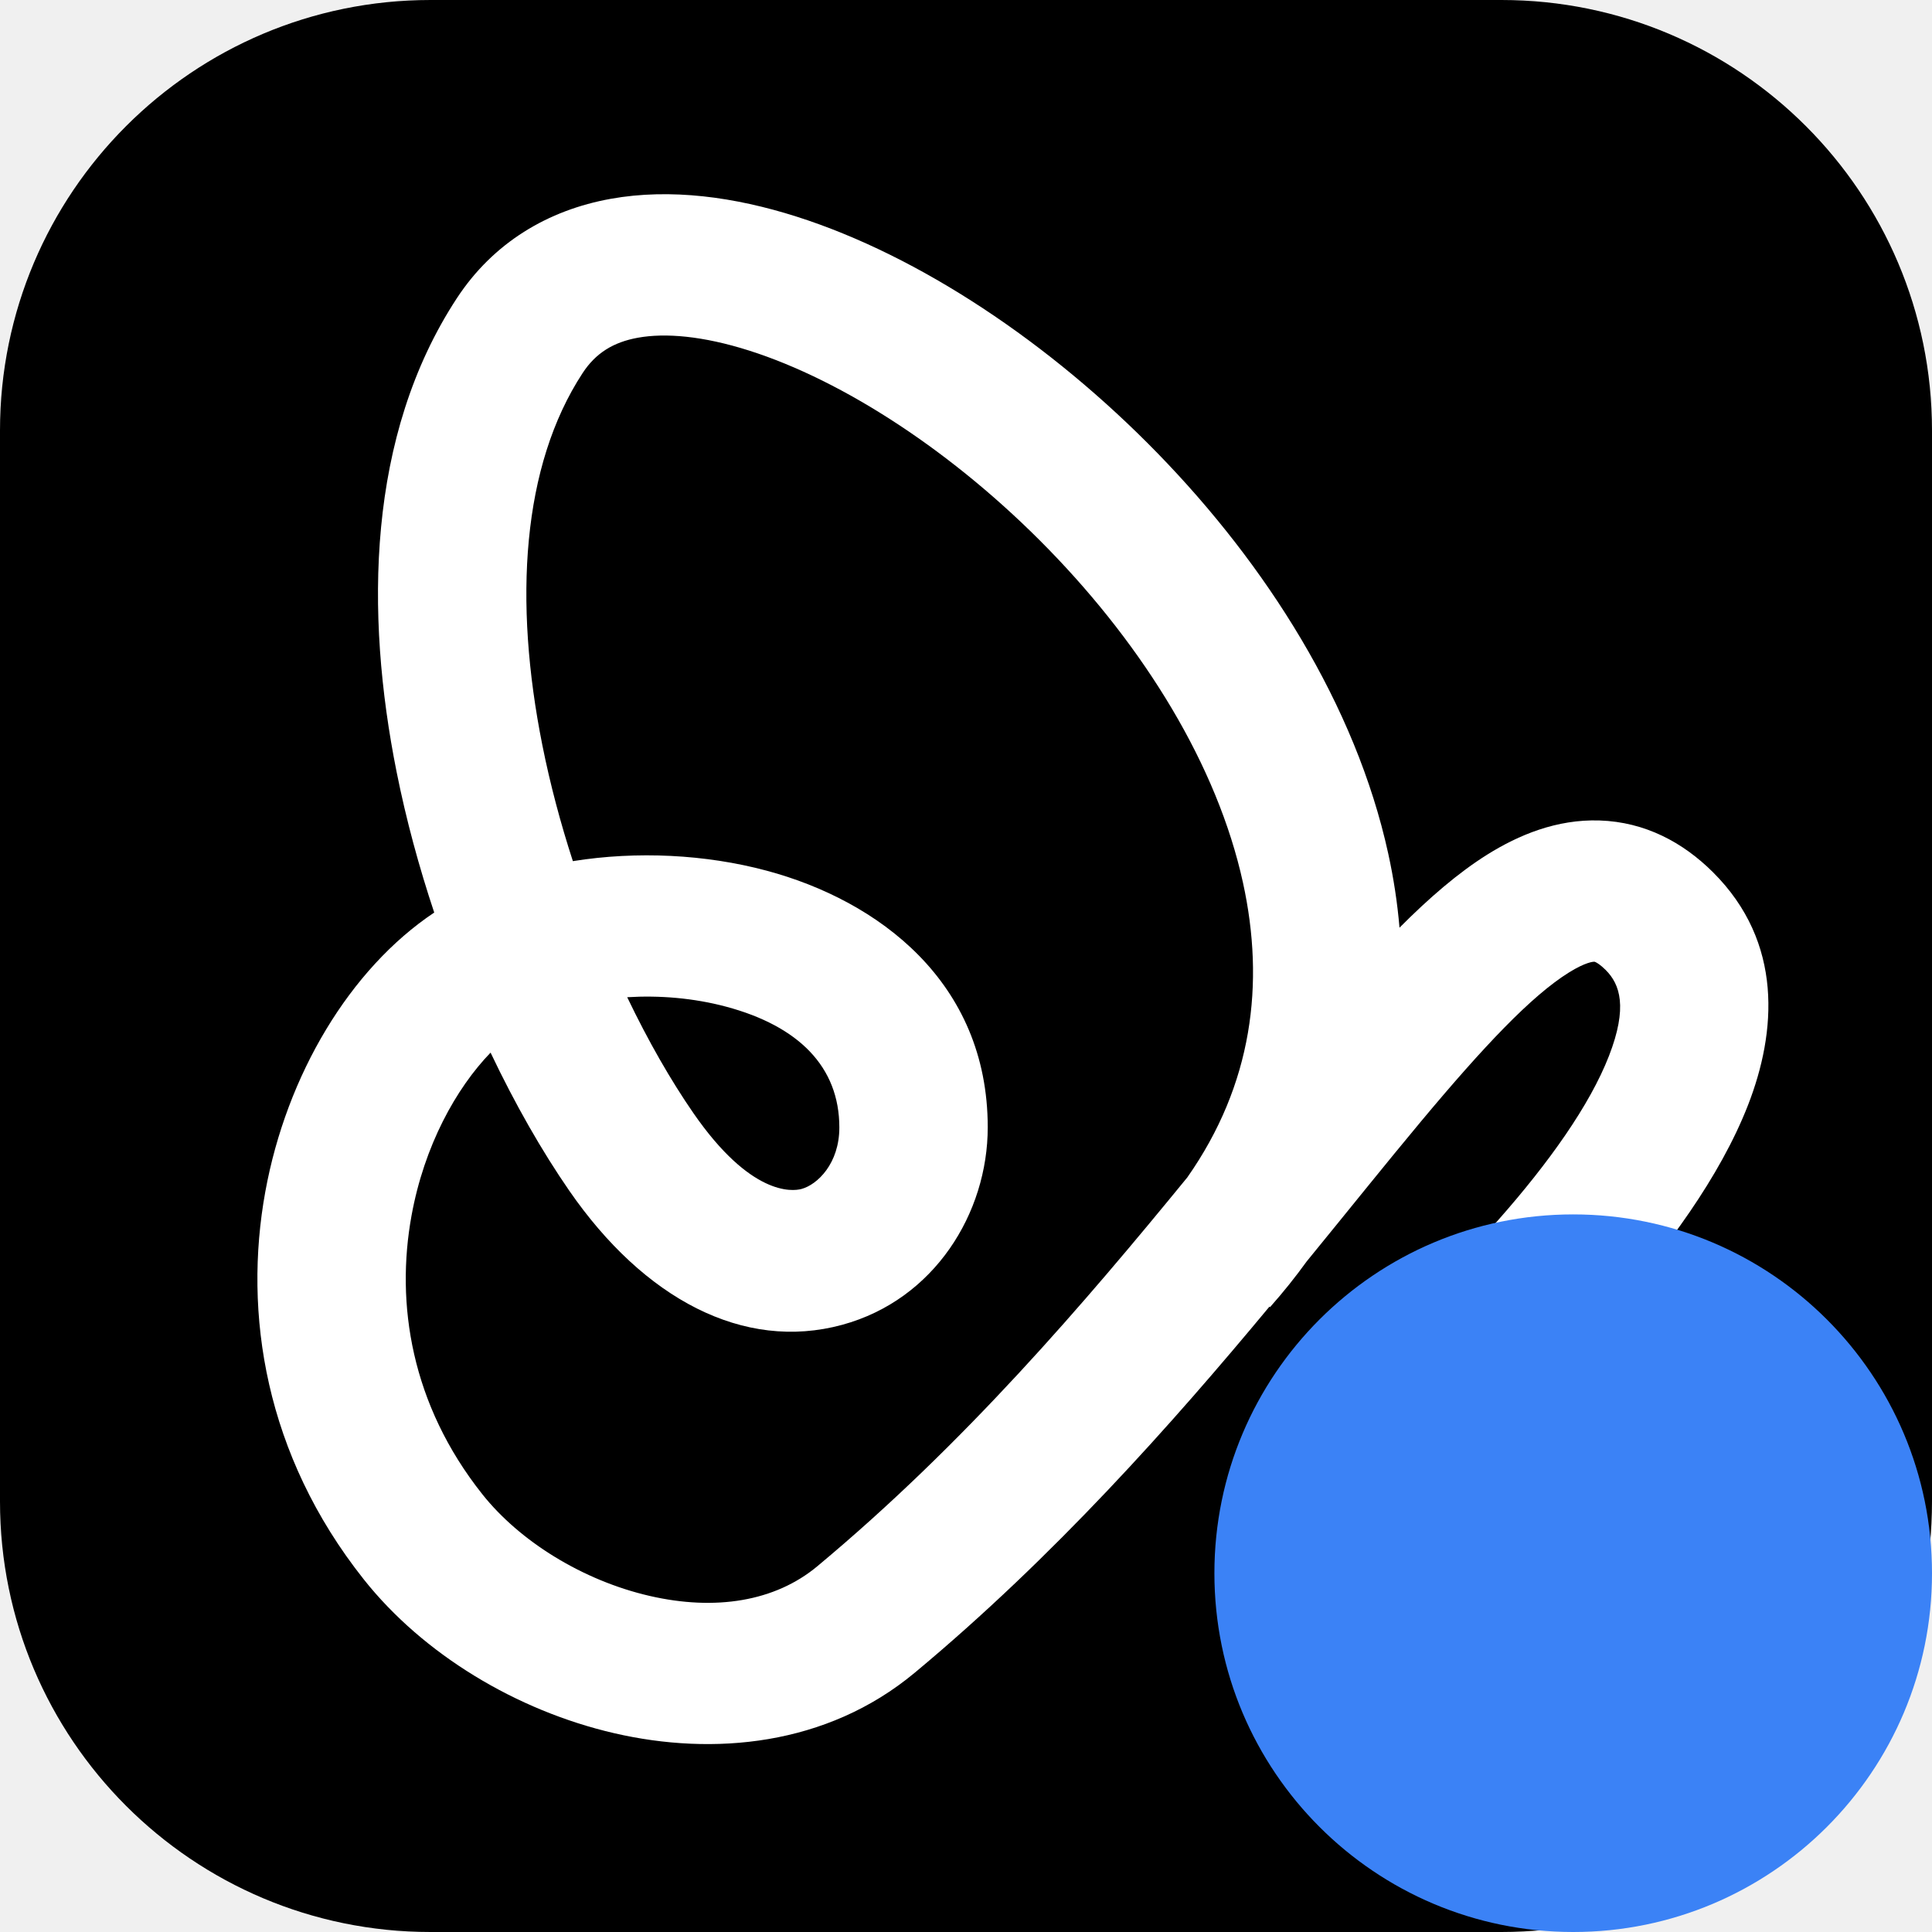
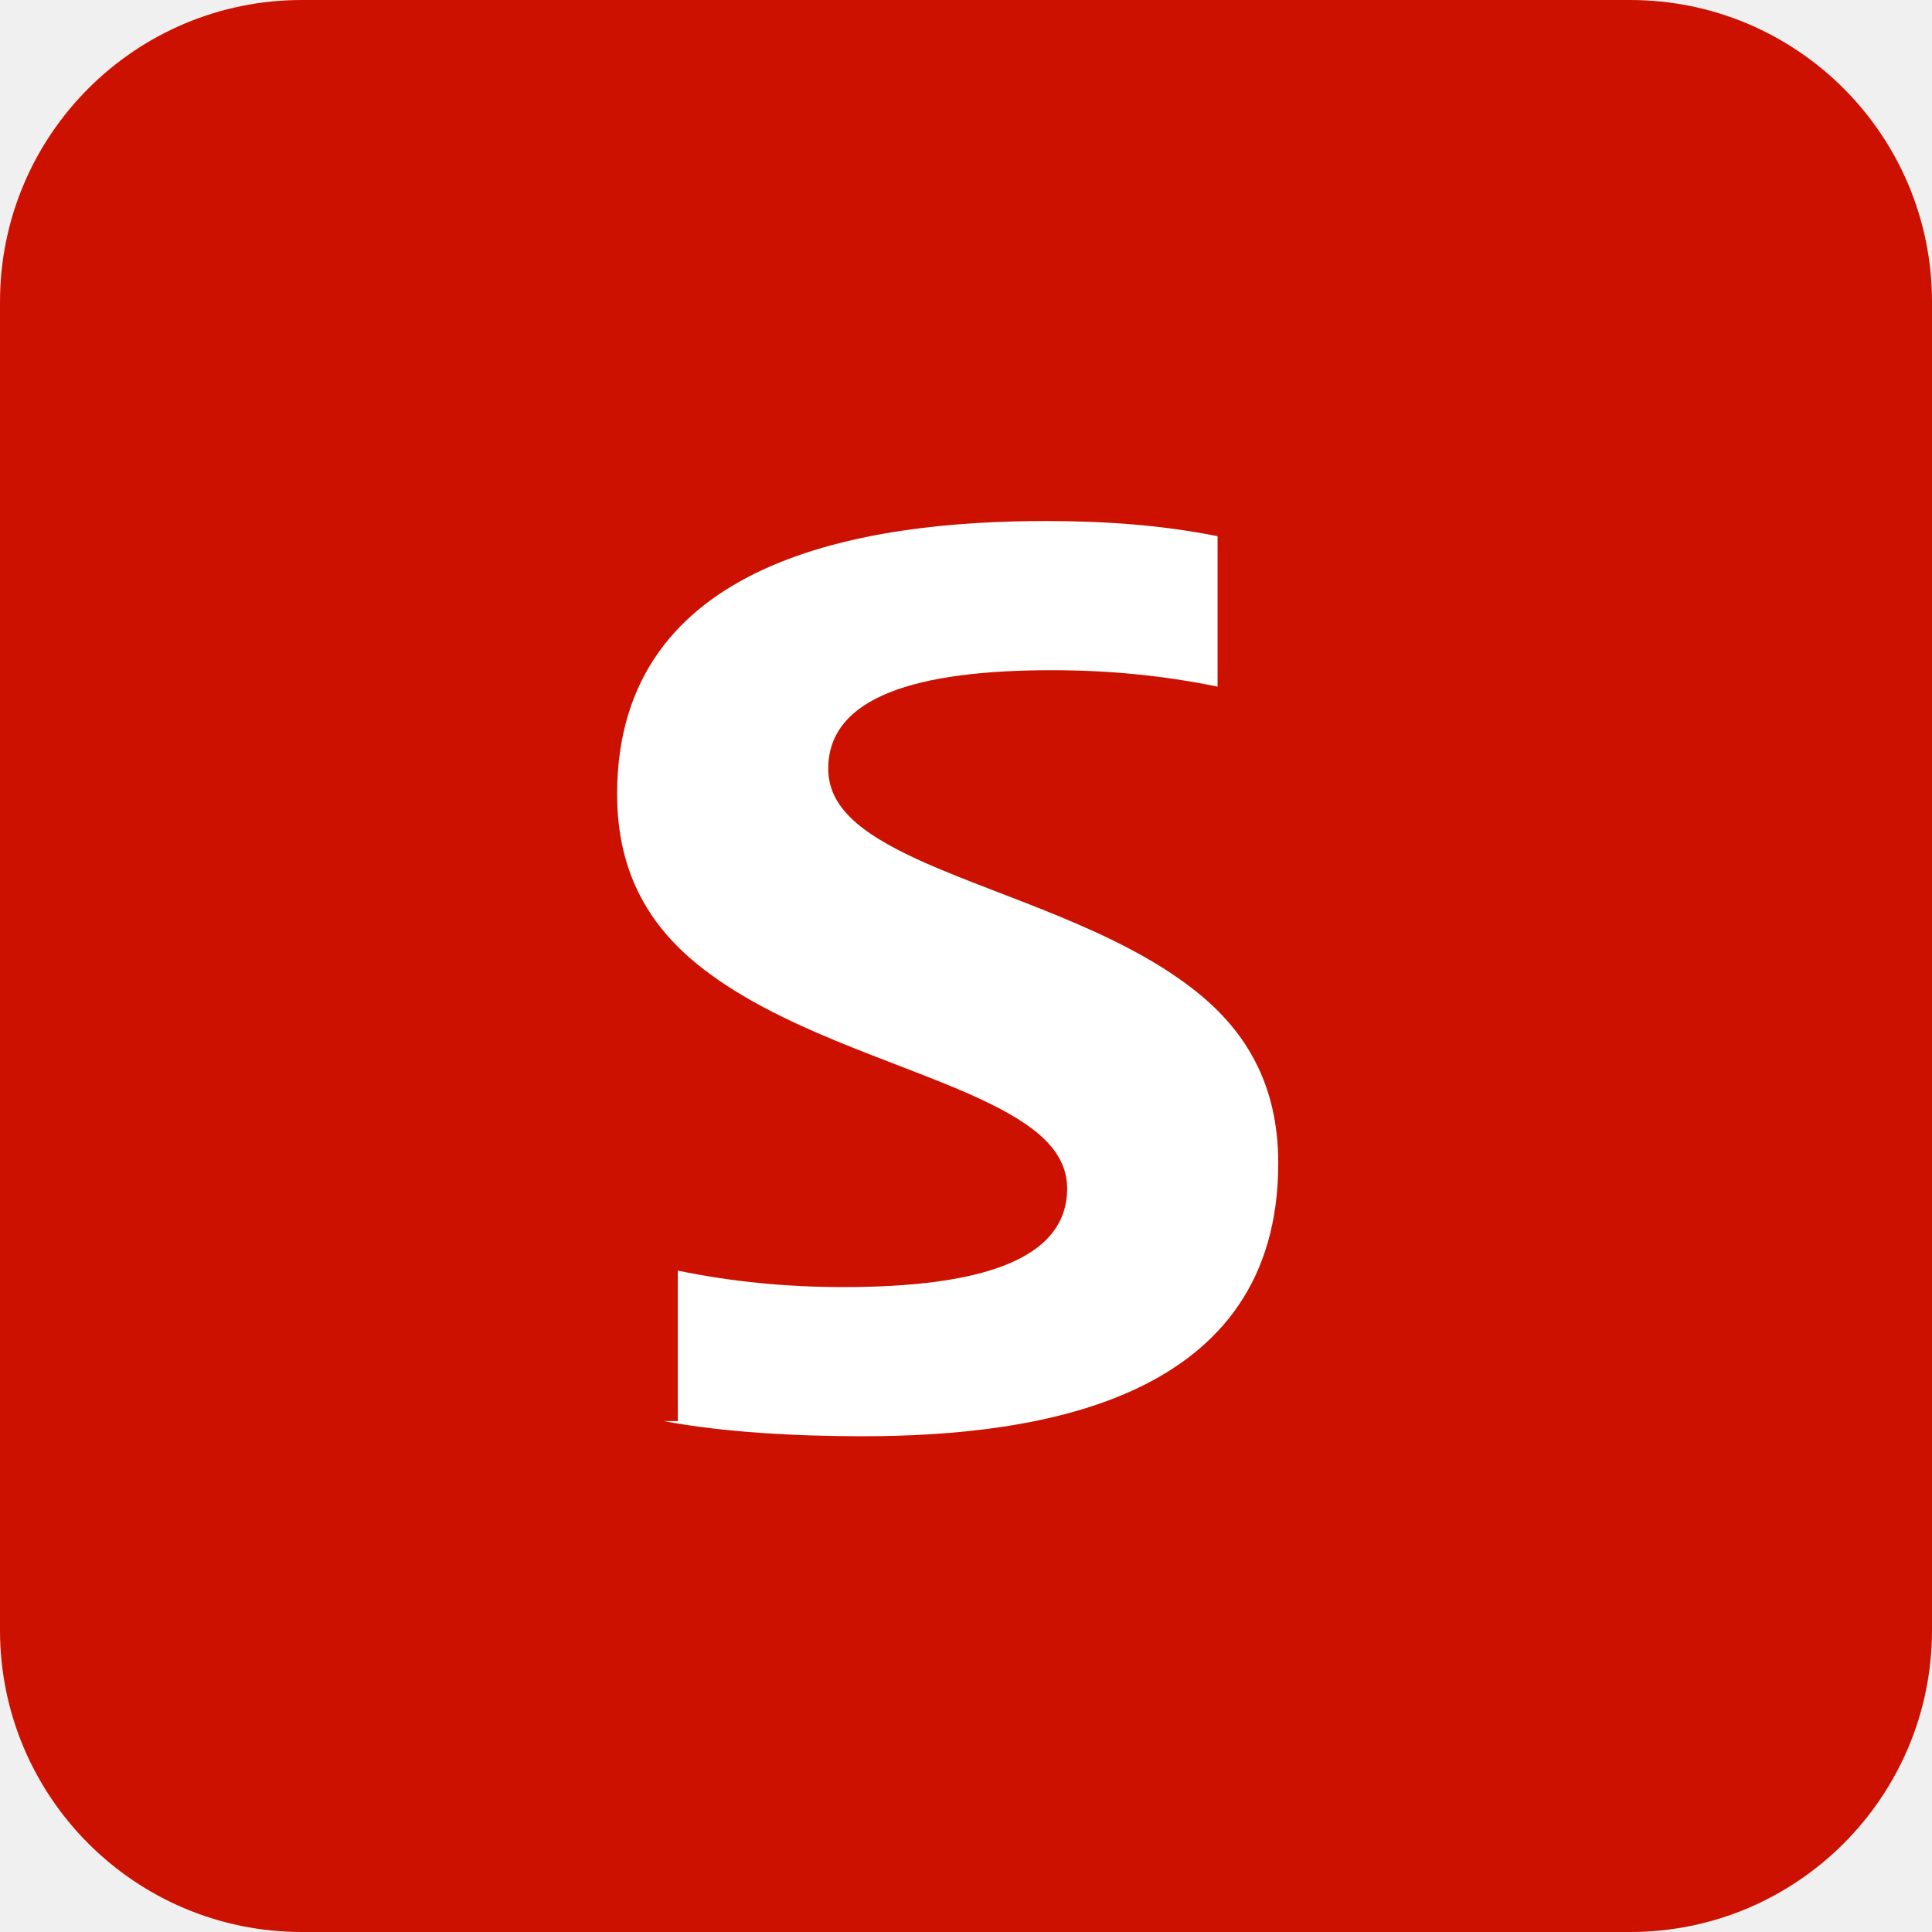
- <svg xmlns="http://www.w3.org/2000/svg" width="48" height="48" viewBox="0 0 700 700" fill="none">
-   <rect width="700" height="700" rx="156" fill="black" />
-   <path transform="translate(350,350) scale(1.05) translate(-350,-350)" d="M291.495 91.399C333.897 104.892 379.155 135.075 416.229 173.191C453.389 211.394 484.429 259.725 495.708 311.251C497.555 319.693 498.865 328.216 499.586 336.776C509.755 326.554 519.867 317.815 529.89 311.547C540.647 304.821 553.808 299.297 568.641 299.785C584.29 300.299 597.395 307.326 607.747 317.632C632.173 341.947 629.612 372.898 619.872 397.936C610.185 422.833 591.557 447.826 572.732 469.124C553.591 490.78 532.713 510.308 516.779 524.318C508.775 531.355 501.936 537.073 497.07 541.052C494.635 543.043 492.689 544.603 491.334 545.679C490.657 546.217 490.126 546.635 489.756 546.926C489.571 547.071 489.425 547.184 489.321 547.265C489.269 547.305 489.227 547.338 489.196 547.362C489.181 547.374 489.168 547.385 489.157 547.393C489.153 547.397 489.147 547.401 489.144 547.403C489.134 547.4 488.837 547.06 473.001 528.499L489.135 547.411C478.157 555.911 462.033 554.334 453.122 543.89C444.213 533.448 445.887 518.094 456.861 509.592C456.863 509.591 456.865 509.588 456.869 509.586C456.88 509.577 456.902 509.561 456.933 509.536C456.997 509.487 457.101 509.404 457.245 509.292C457.533 509.066 457.979 508.715 458.569 508.247C459.749 507.31 461.506 505.901 463.742 504.073C468.216 500.414 474.589 495.088 482.073 488.508C497.114 475.284 516.315 457.282 533.578 437.75C551.157 417.862 565.26 398.01 571.859 381.048C578.403 364.227 575.681 356.302 570.724 351.367C568.928 349.579 567.744 348.902 567.267 348.676C566.888 348.496 566.811 348.52 566.804 348.52C566.605 348.513 563.971 348.537 557.953 352.3C545.161 360.299 528.815 377.492 506.807 403.867C494.927 418.106 481.871 434.435 467.547 451.957C463.709 457.28 459.503 462.538 454.91 467.717L454.702 467.549C420.808 508.347 380.37 553.856 332.335 593.848C301.853 619.226 262.656 622.597 228.642 614.743C194.834 606.936 162.658 587.448 142.217 561.686C108.054 518.631 100.57 469.801 108.223 427.836C115.56 387.606 137.391 351.005 166.502 331.557C161.248 315.813 156.813 299.49 153.519 283.013C142.593 228.368 143.239 167.031 174.28 119.619C186.922 100.31 205.846 89.153 227.387 85.277C248.1 81.55 270.278 84.648 291.495 91.399ZM378.642 206.356C345.773 172.563 307.463 147.917 275.208 137.654C259.096 132.527 246.171 131.514 236.828 133.195C228.314 134.727 222.227 138.497 217.721 145.38C196.712 177.468 193.858 224.004 203.82 273.827C206.532 287.394 210.127 300.834 214.345 313.817C236.45 310.276 260.156 311.463 281.22 317.11C319.621 327.403 357.501 355.419 357.501 405.654C357.501 435.255 339.111 465.136 307.278 473.815C273.211 483.103 238.854 464.822 213.105 427.541C203.716 413.947 194.443 397.766 185.947 379.89C174.028 392.223 163.08 411.953 158.673 436.118C153.128 466.518 158.514 501.286 183.085 532.253C195.993 548.522 217.742 562.031 240.771 567.349C263.594 572.619 284.147 569.24 298.664 557.154C349.383 514.927 390.709 466.547 426.366 422.952C448.879 390.86 453.195 356.06 445.578 321.265C436.703 280.718 411.425 240.06 378.642 206.356ZM306.296 405.722C306.296 384.769 292.223 370.736 267.284 364.051C256.012 361.03 244.156 360.087 233.095 360.771C240.361 375.935 248.168 389.513 255.897 400.704C275.647 429.298 289.989 427.822 293.247 426.934C298.737 425.437 306.296 418.161 306.296 405.722Z" fill="white" />
-   <circle cx="570" cy="570" r="130" fill="#3b82f6" />
+ <svg xmlns="http://www.w3.org/2000/svg" viewBox="0 0 512 512" width="512" height="512">
+   <rect width="512" height="512" rx="80" ry="80" fill="#CC1100" />
+   <path transform="translate(163.88,376.60) scale(0.335,-0.335)" d="M36 0C83 -9 142 -12 193 -12C336 -12 522 18 522 204C522 268 495 311 453 343C393 389 308 413 244 441C199 461 166 482 166 516C166 573 236 594 343 594C387 594 430 590 474 581V700C429 709 384 712 338 712C195 712 -1 682 -1 496C-1 432 26 389 68 357C128 311 213 287 277 259C322 239 355 218 355 184C355 127 285 106 178 106C134 106 91 110 47 119V0Z" fill="#FFFFFF" />
</svg>
